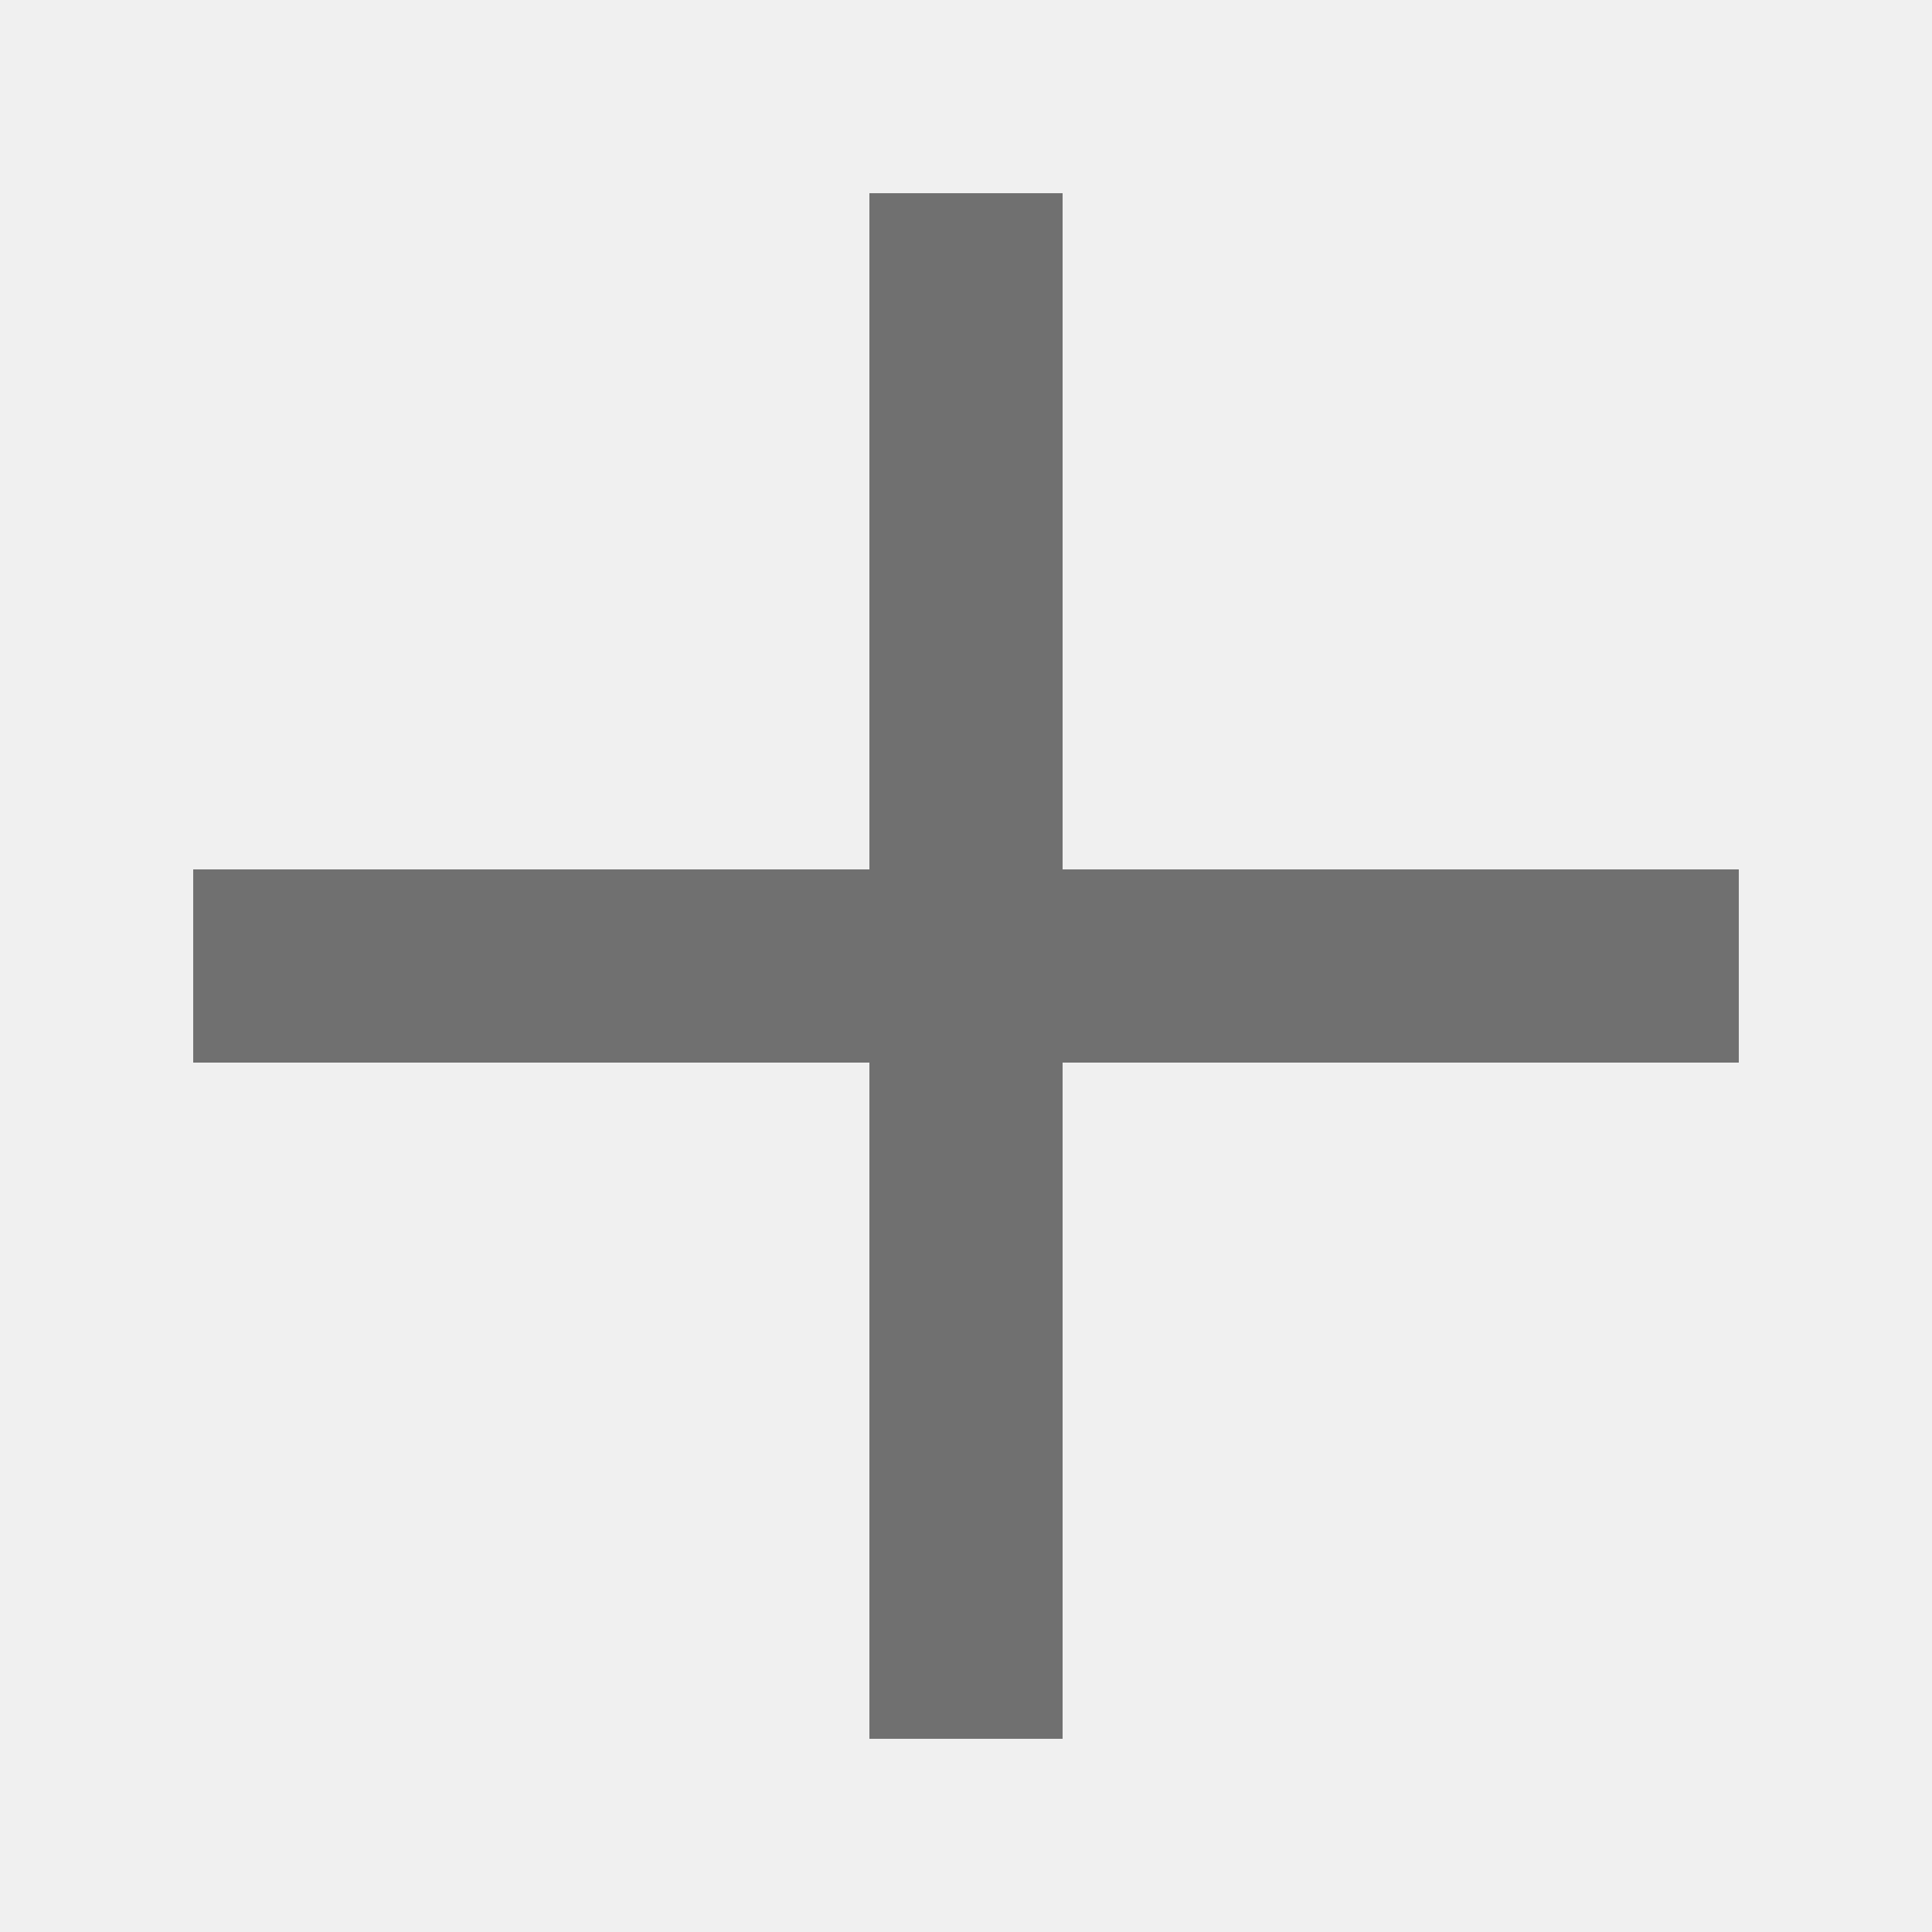
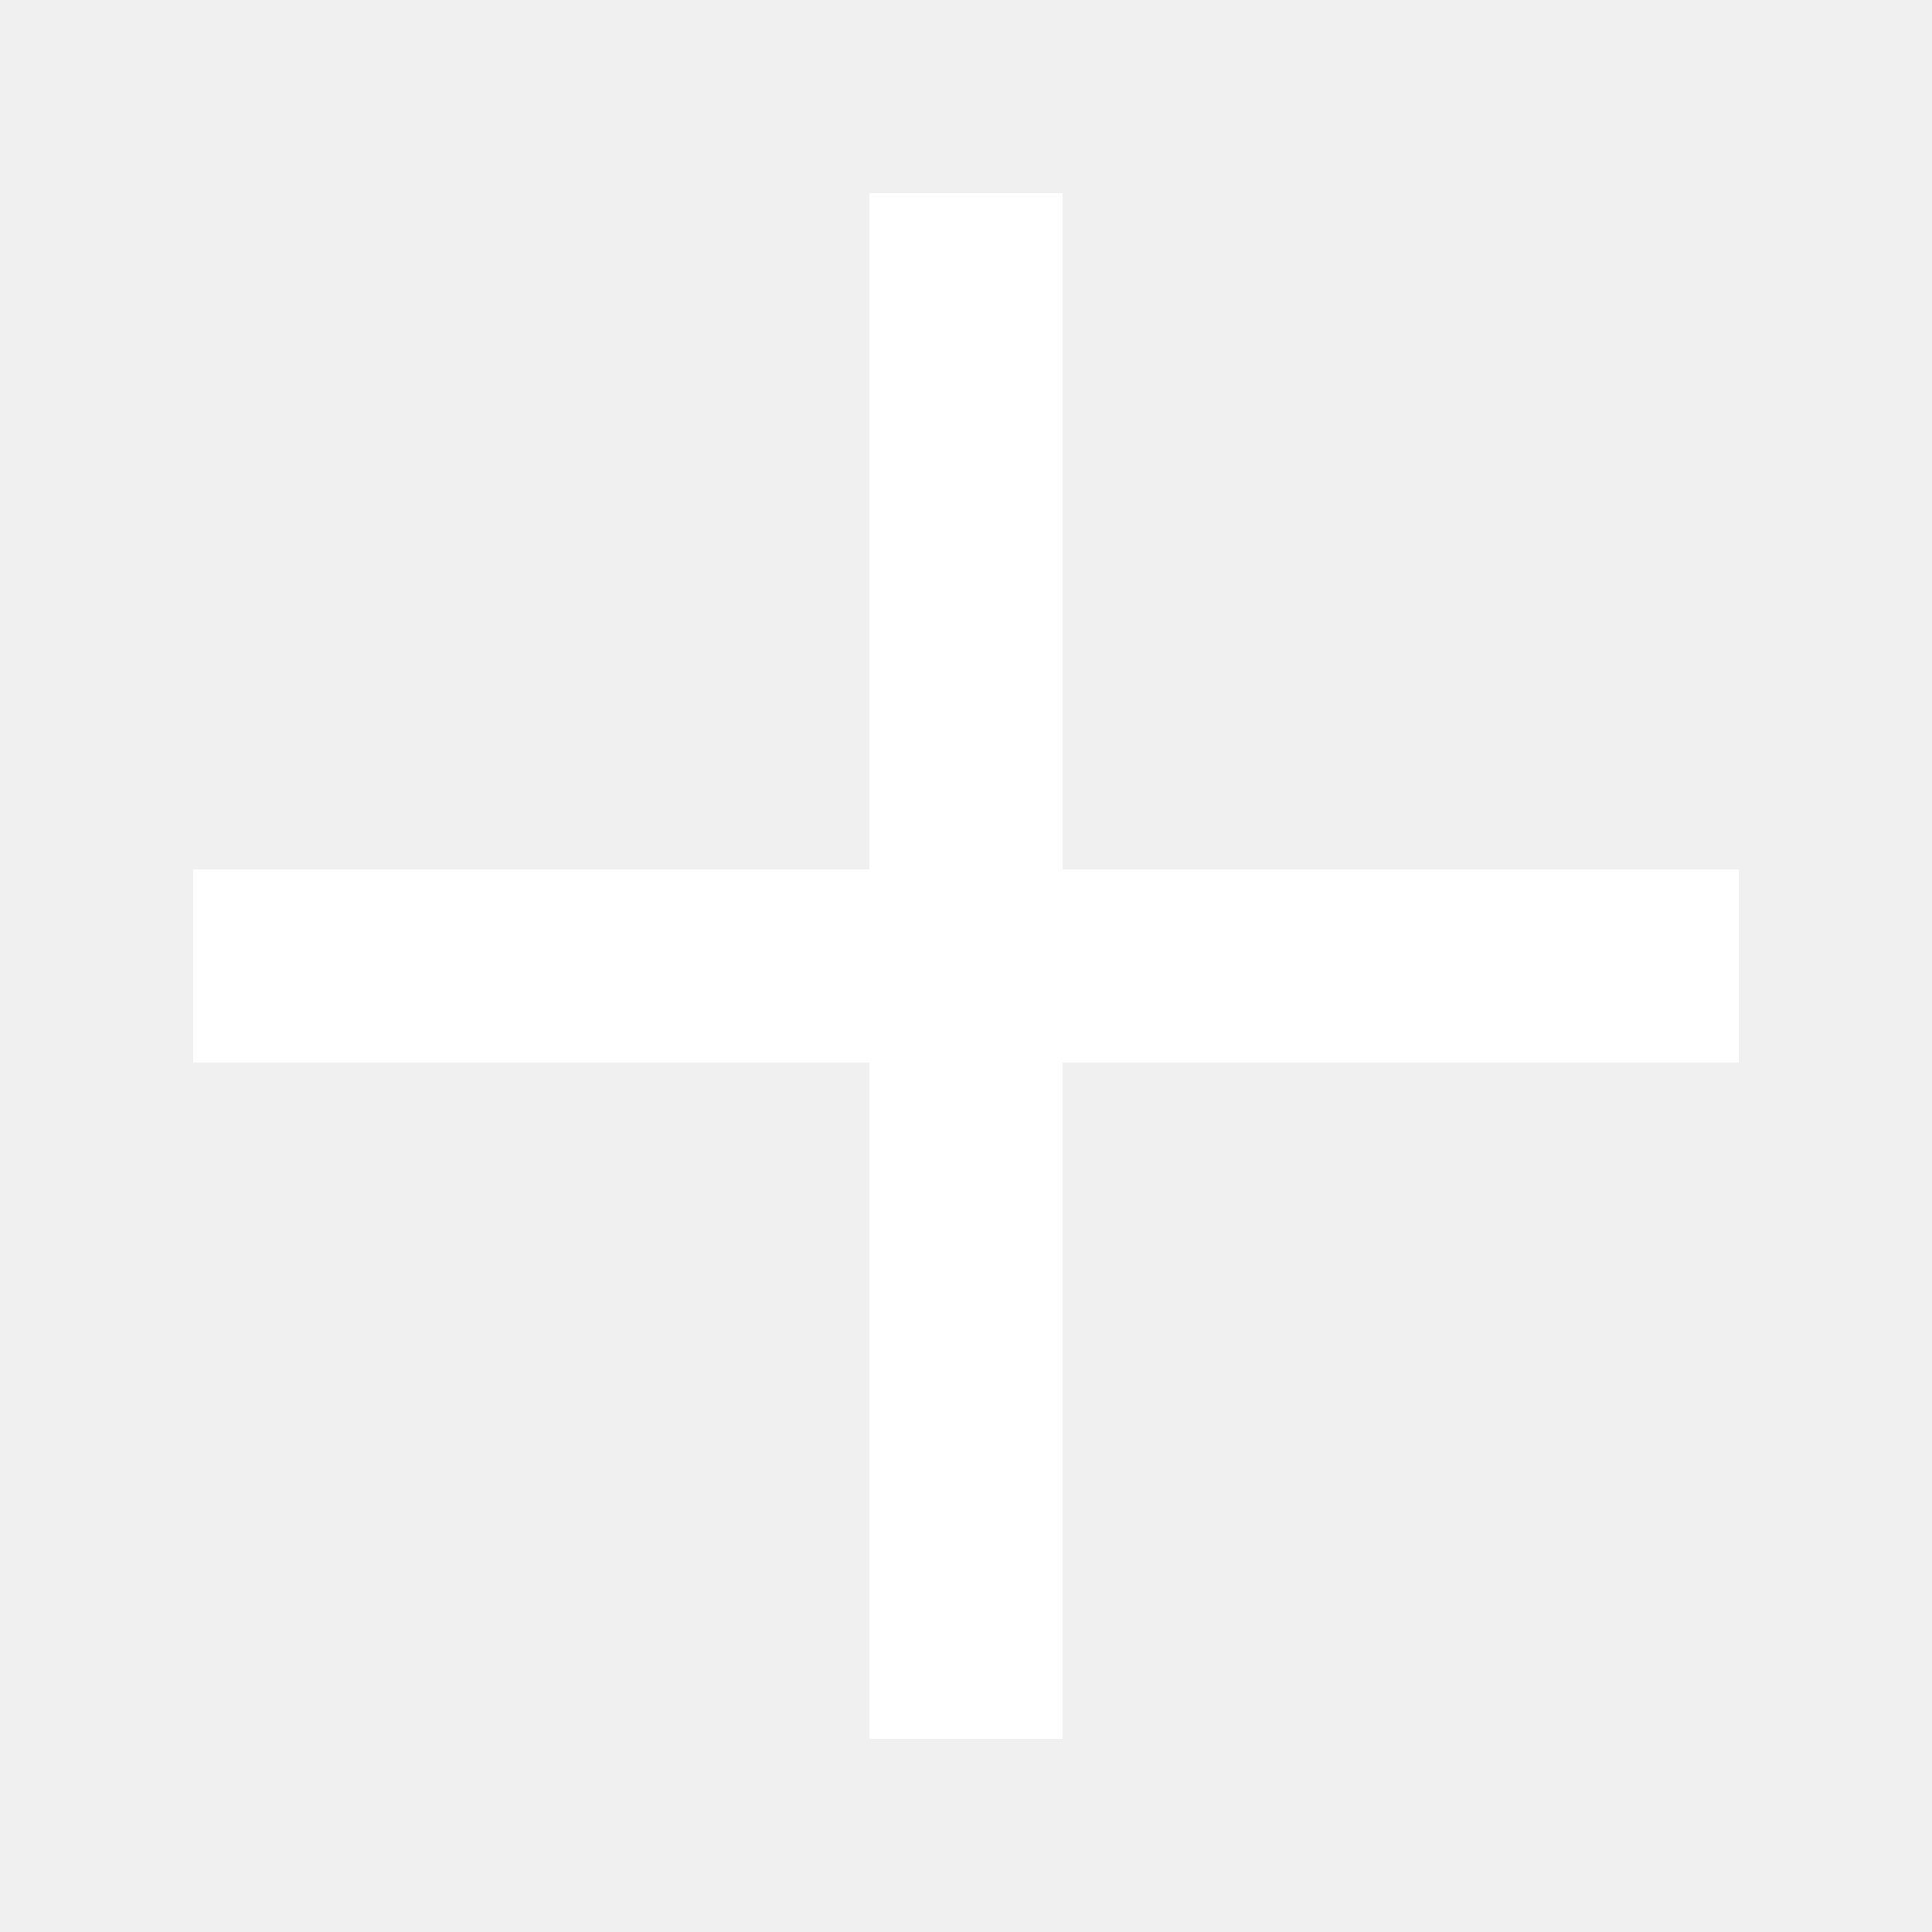
<svg xmlns="http://www.w3.org/2000/svg" id="ic-add" width="20" height="20" viewBox="0 0 20 20">
  <defs>
    <style type="text/css">
-             .cls-1{fill:#707070}.cls-2{fill:none}
+             .cls-1{fill:#fff}.cls-2{fill:none}
        </style>
  </defs>
  <path id="Path_18916" d="M18 9h-7V2H9v7H2v2h7v7h2v-7h7z" class="cls-1" data-name="Path 18916" />
  <path id="Rectangle_4529" d="M0 0h20v20H0z" class="cls-2" data-name="Rectangle 4529" />
</svg>
